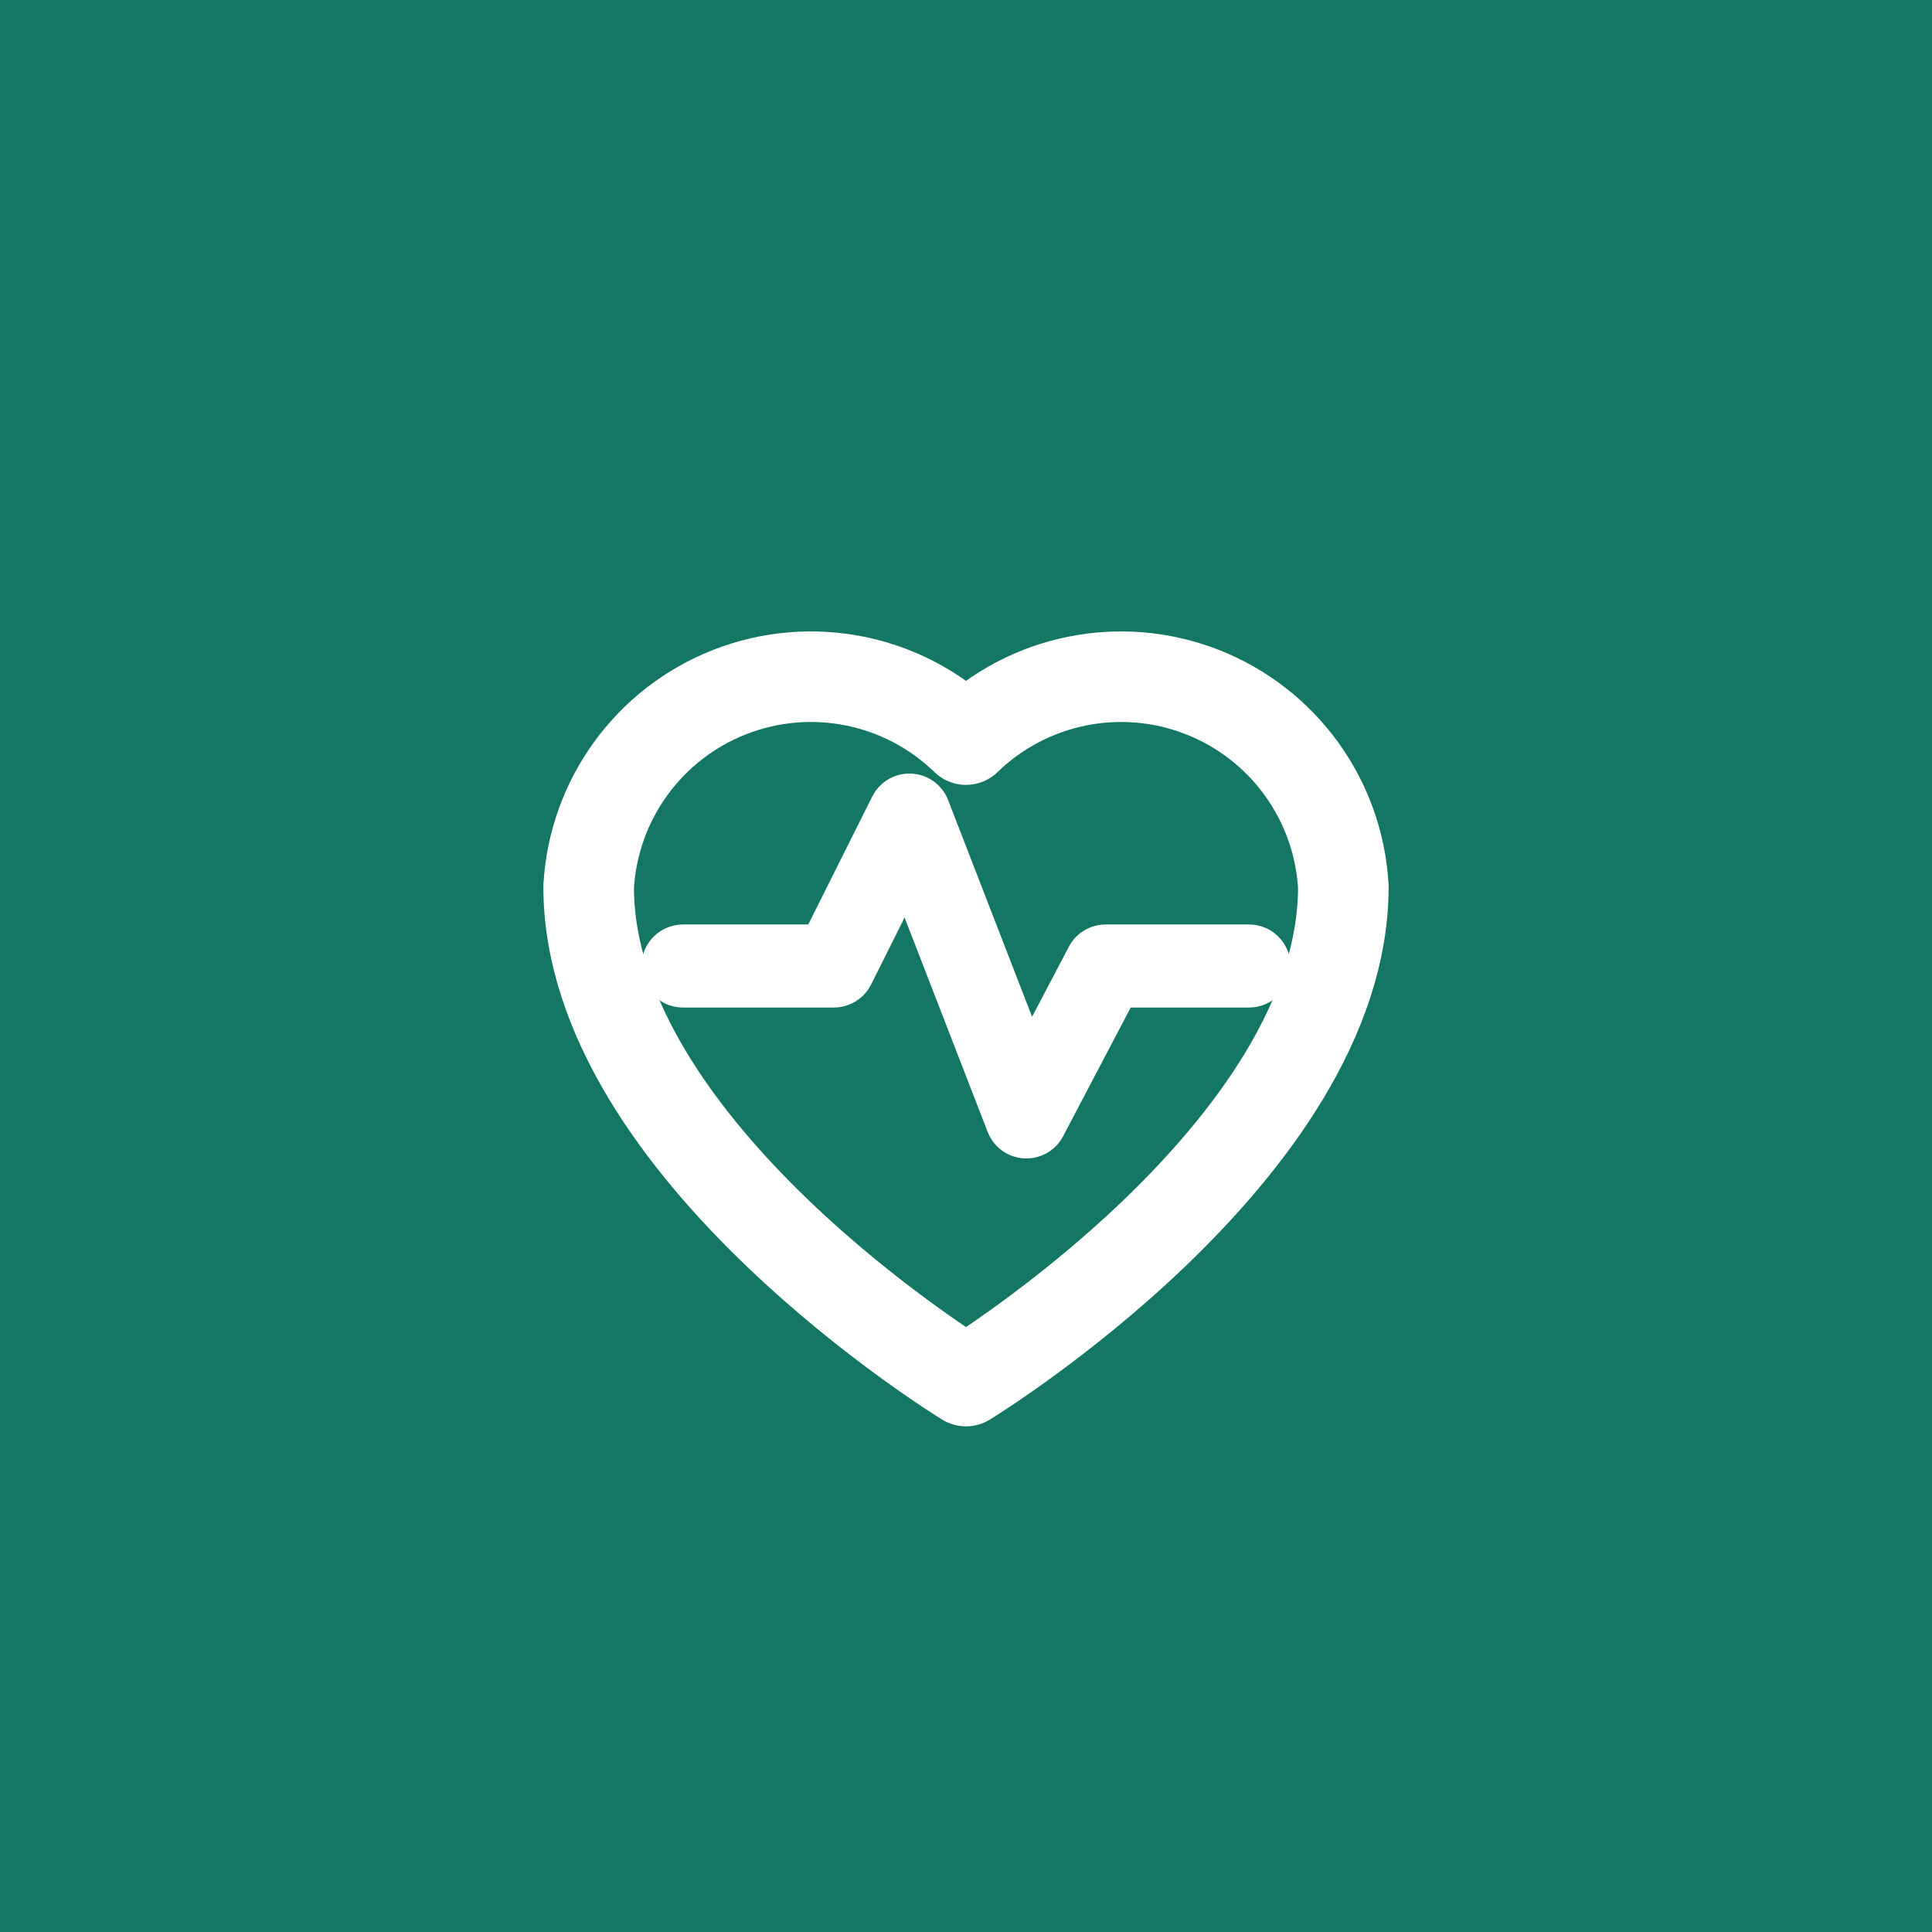
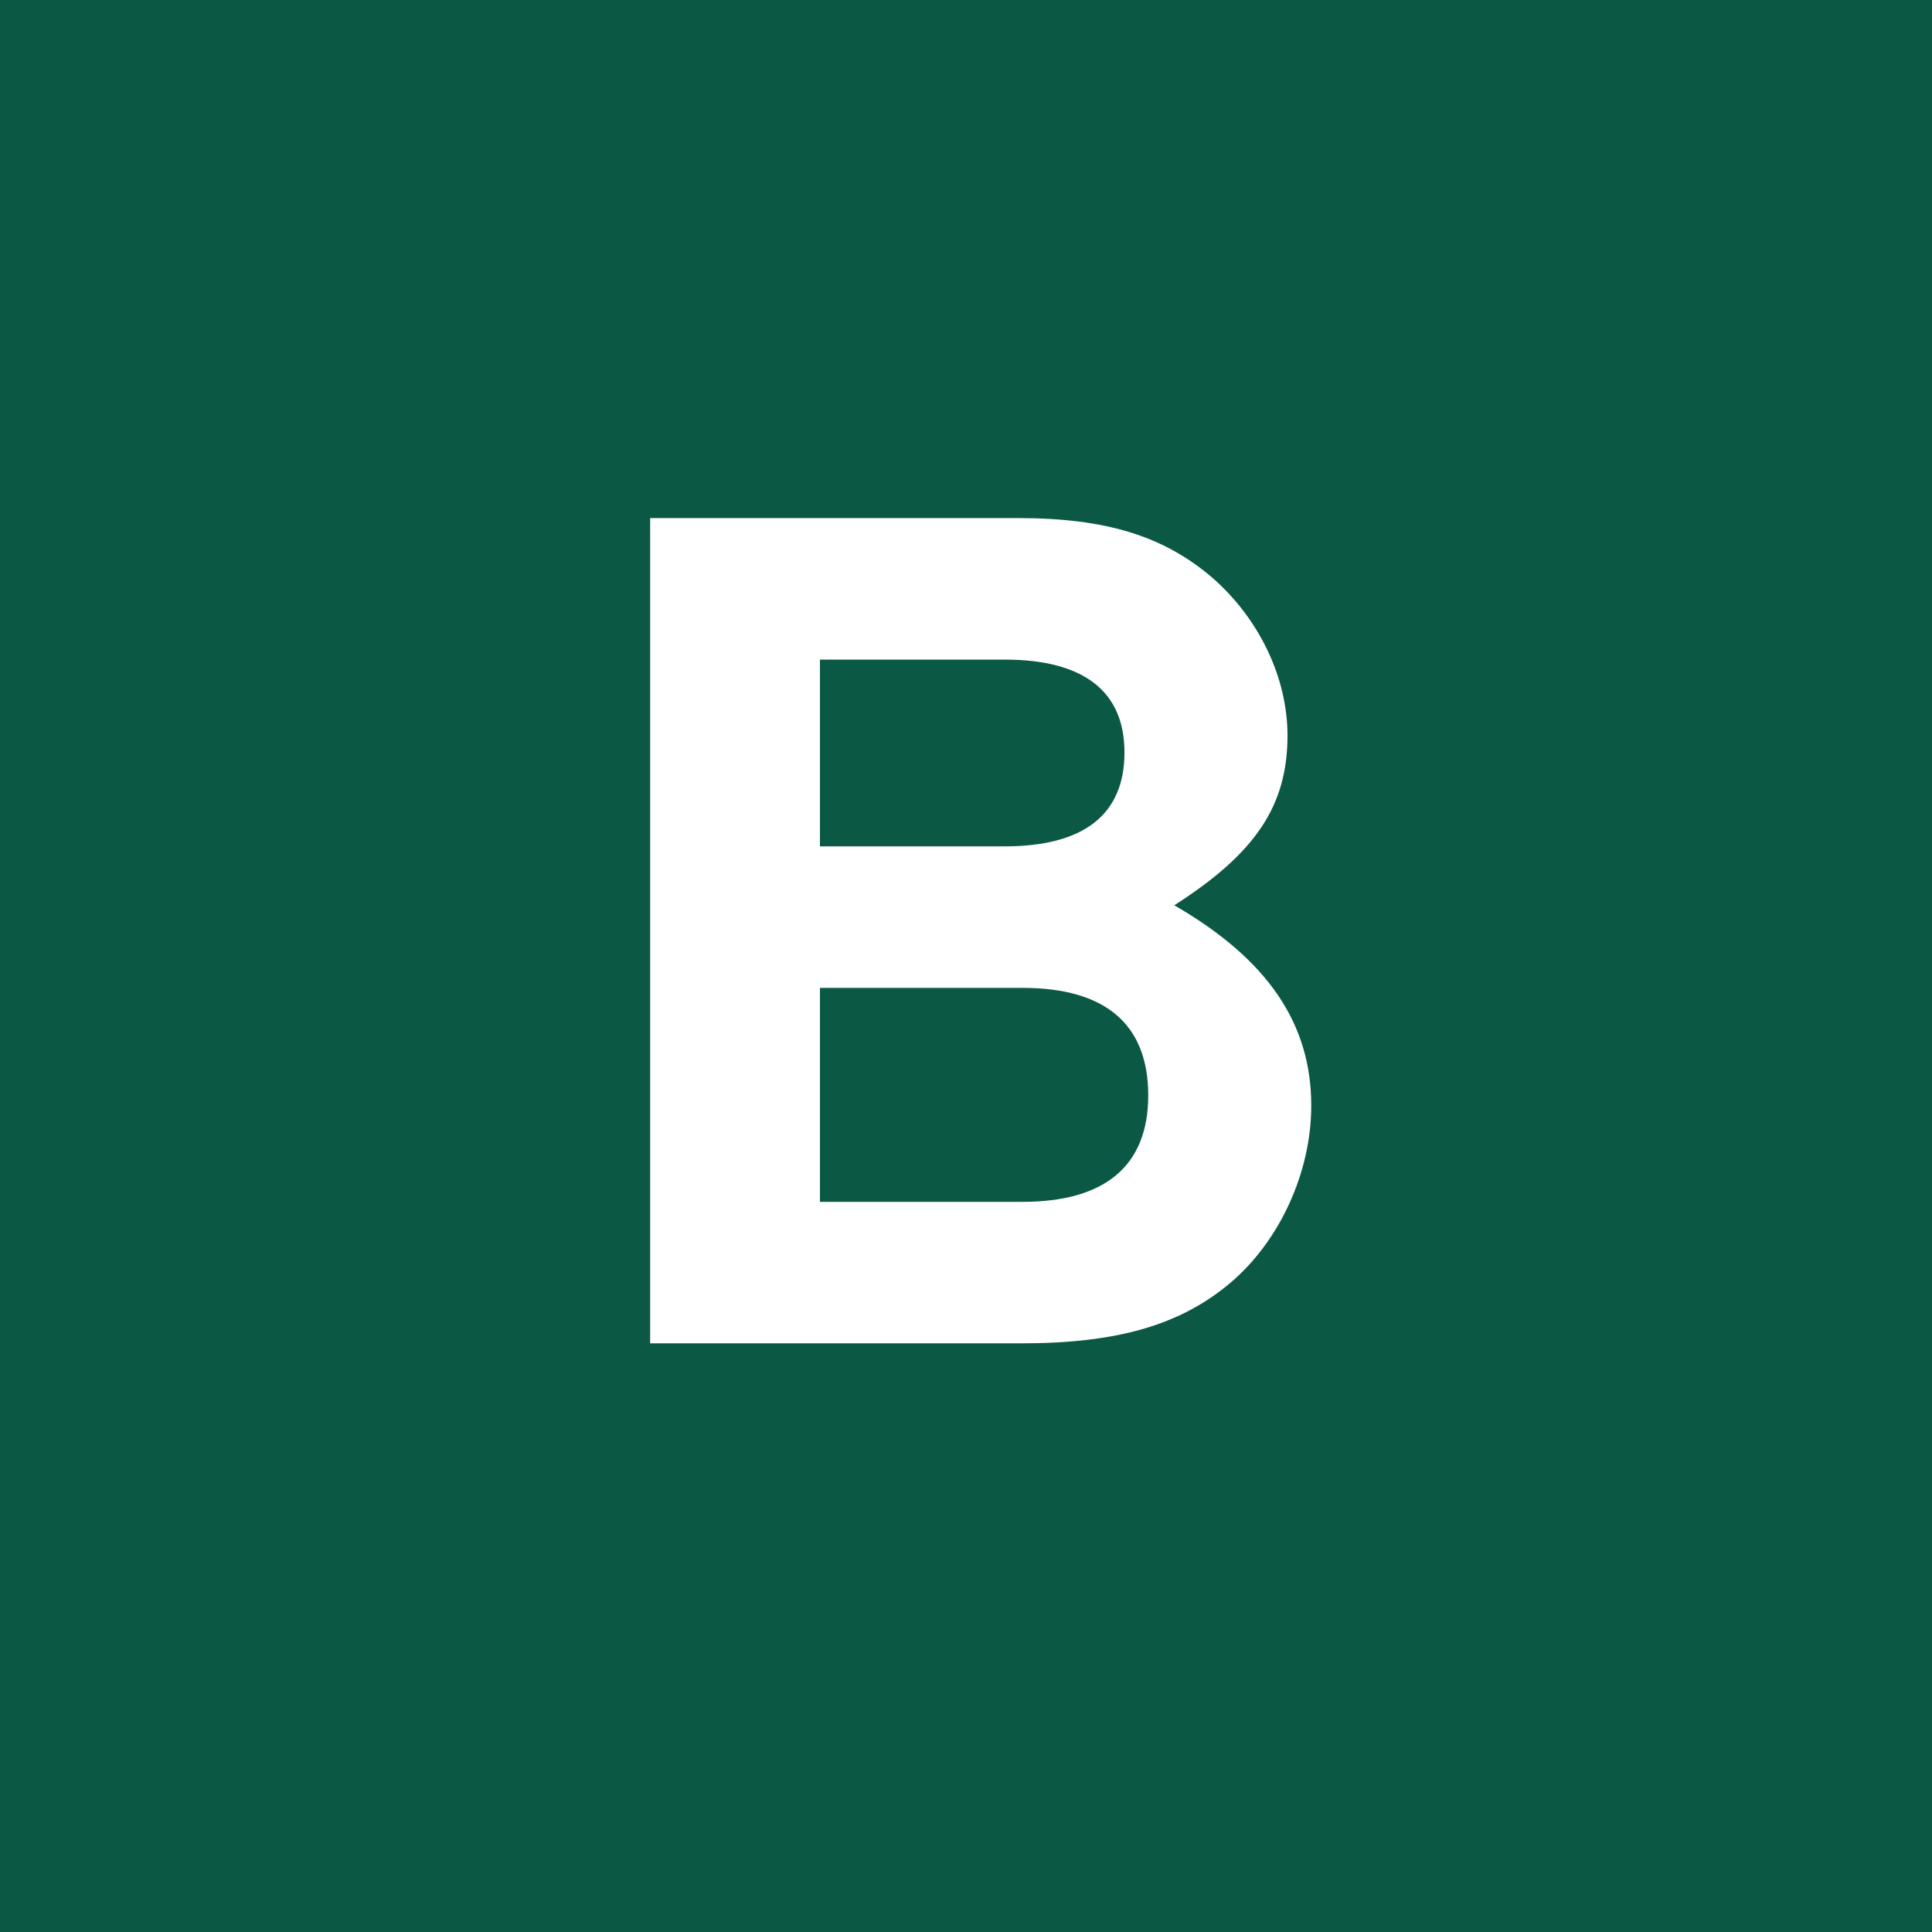
<svg xmlns="http://www.w3.org/2000/svg" viewBox="0 0 512 512">
-   <rect width="512" height="512" rx="0" fill="#147764" />
-   <g transform="translate(96 96) scale(10)" fill="none" stroke="#ffffff" stroke-linejoin="round">
-     <path d="M16 27s-10-6.1-10-13.1A5.9 5.9 0 0 1 16 10a5.9 5.9 0 0 1 10 3.9C26 20.9 16 27 16 27Z" stroke-width="2.4" />
-     <path d="M8.5 16h4l2-4 3.1 8 2.1-4h3.8" stroke-width="2.2" stroke-linecap="round" />
-   </g>
+   <rect width="512" height="512" fill="#0b5845" />
+   <text x="256" y="356" text-anchor="middle" font-family="Helvetica Neue, Helvetica, Arial, sans-serif" font-size="300" font-weight="700" fill="#ffffff">B</text>
</svg>
